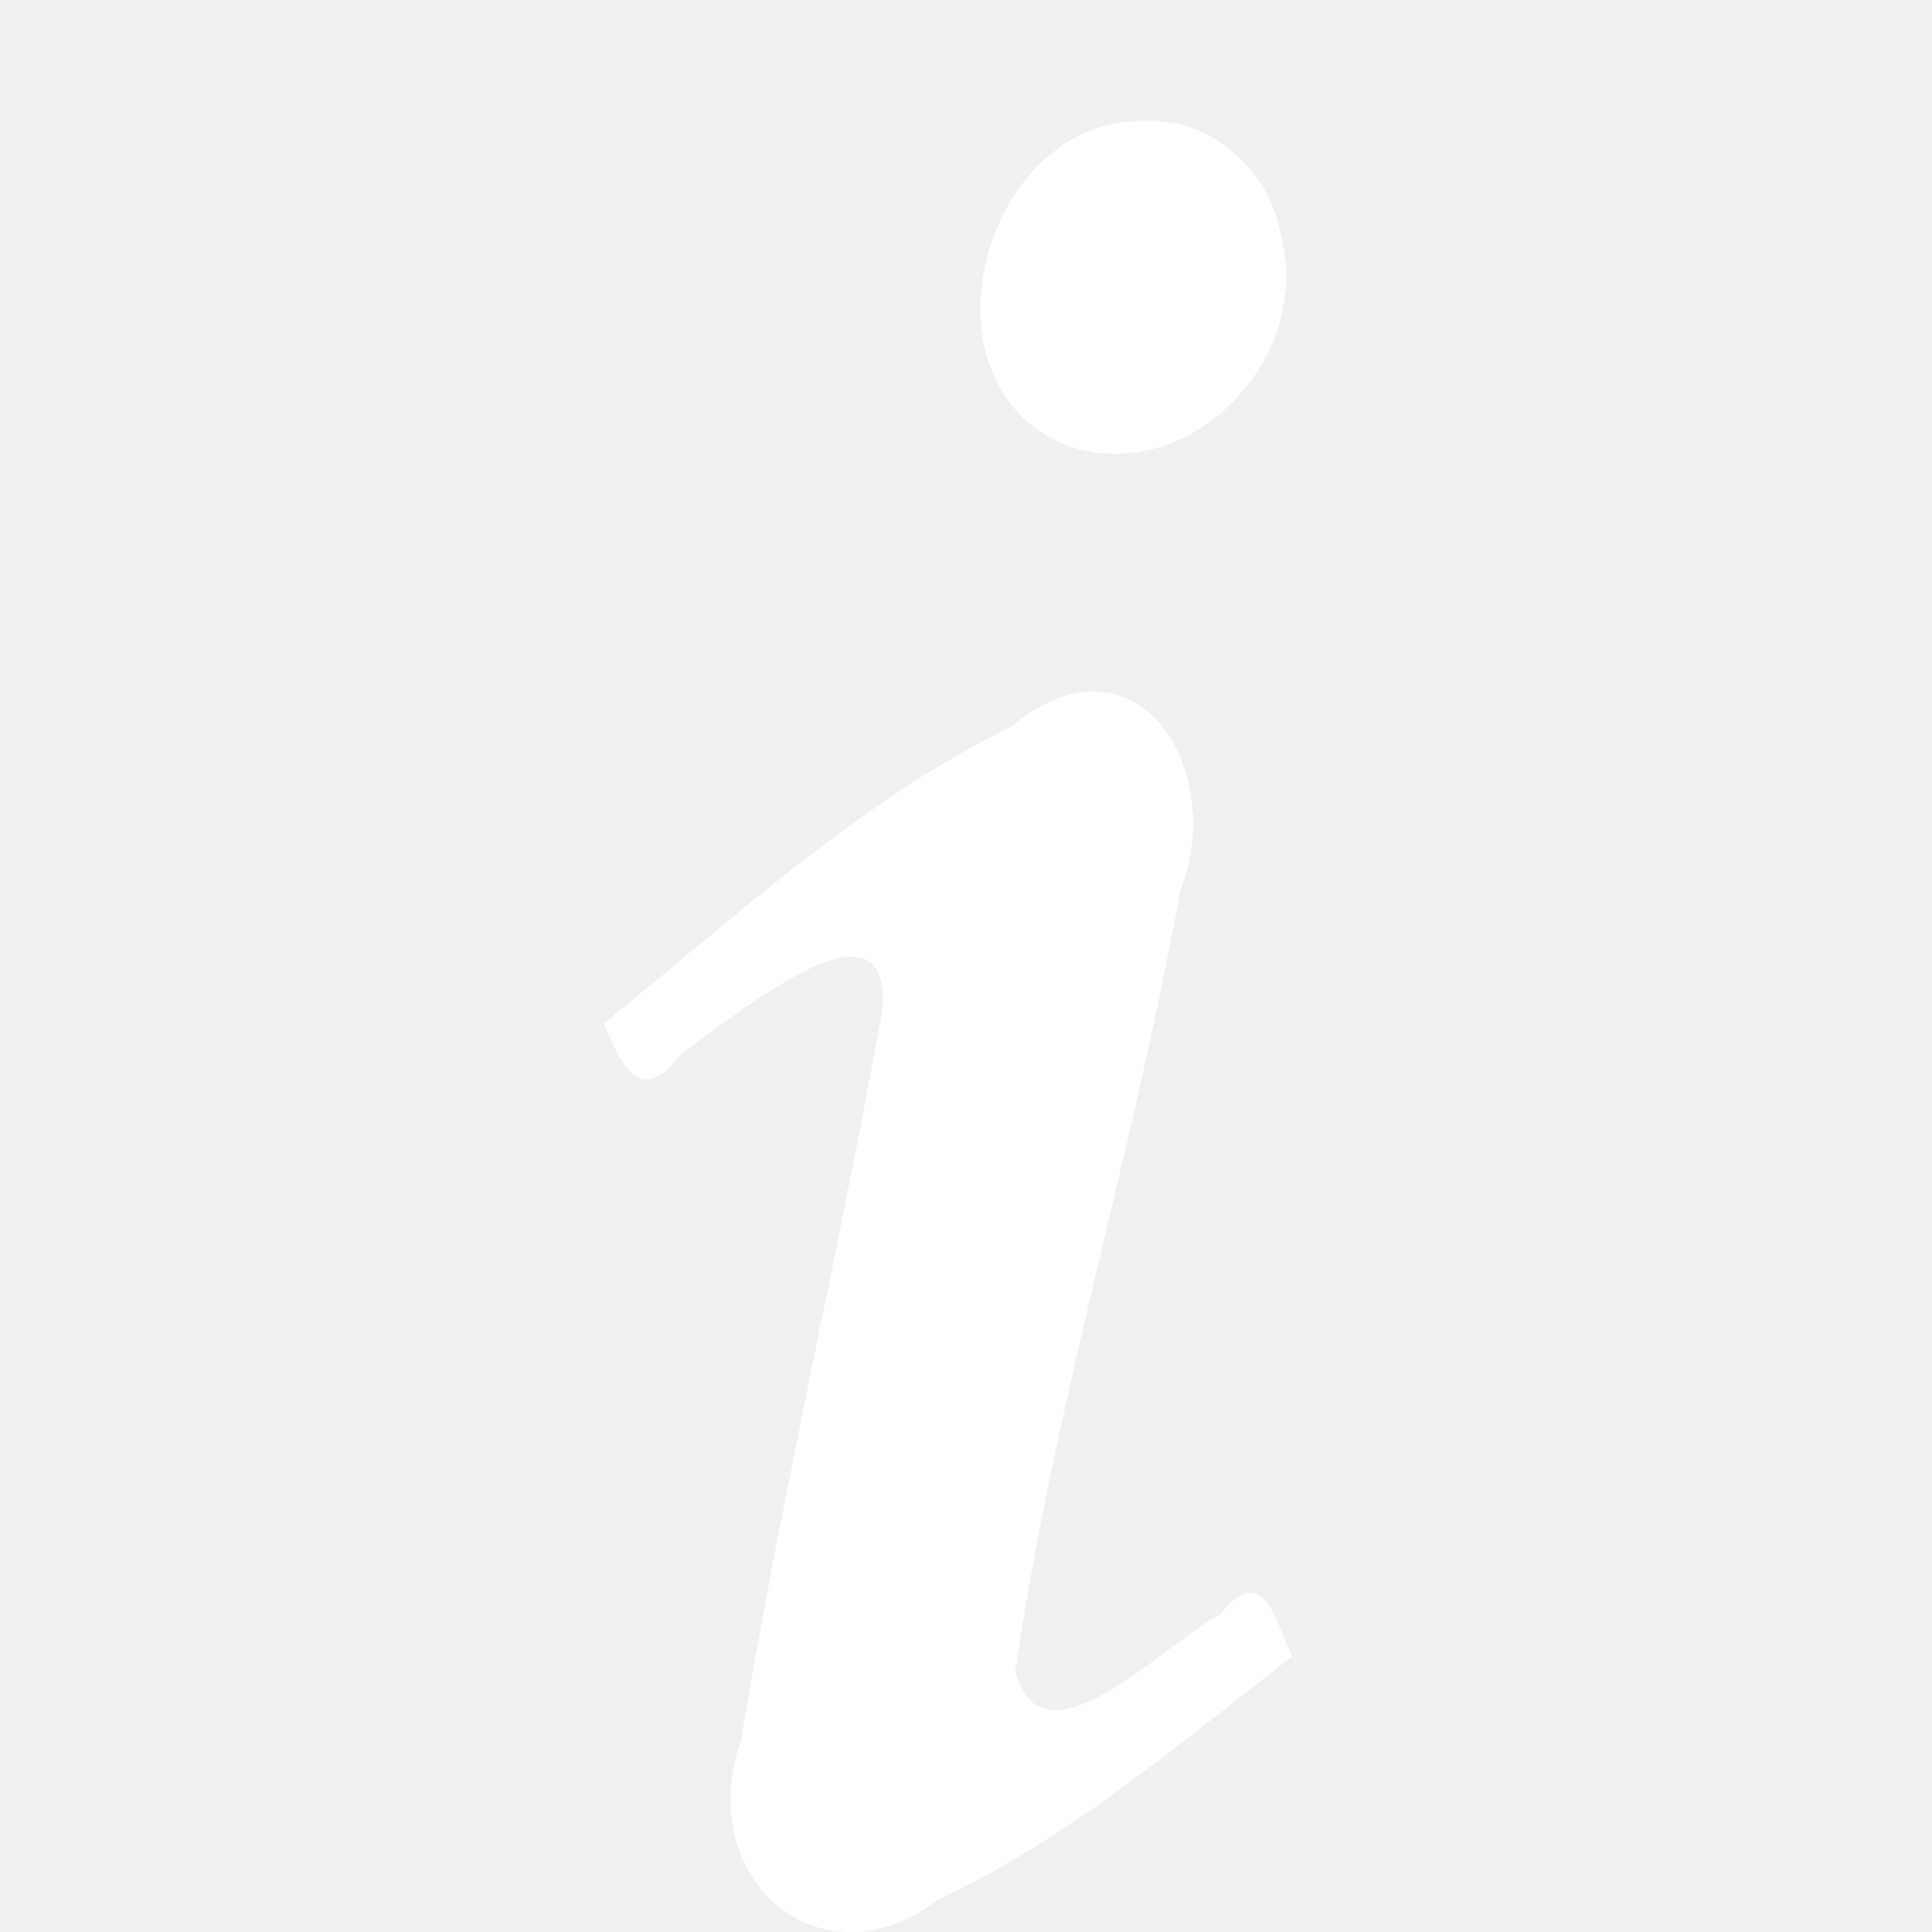
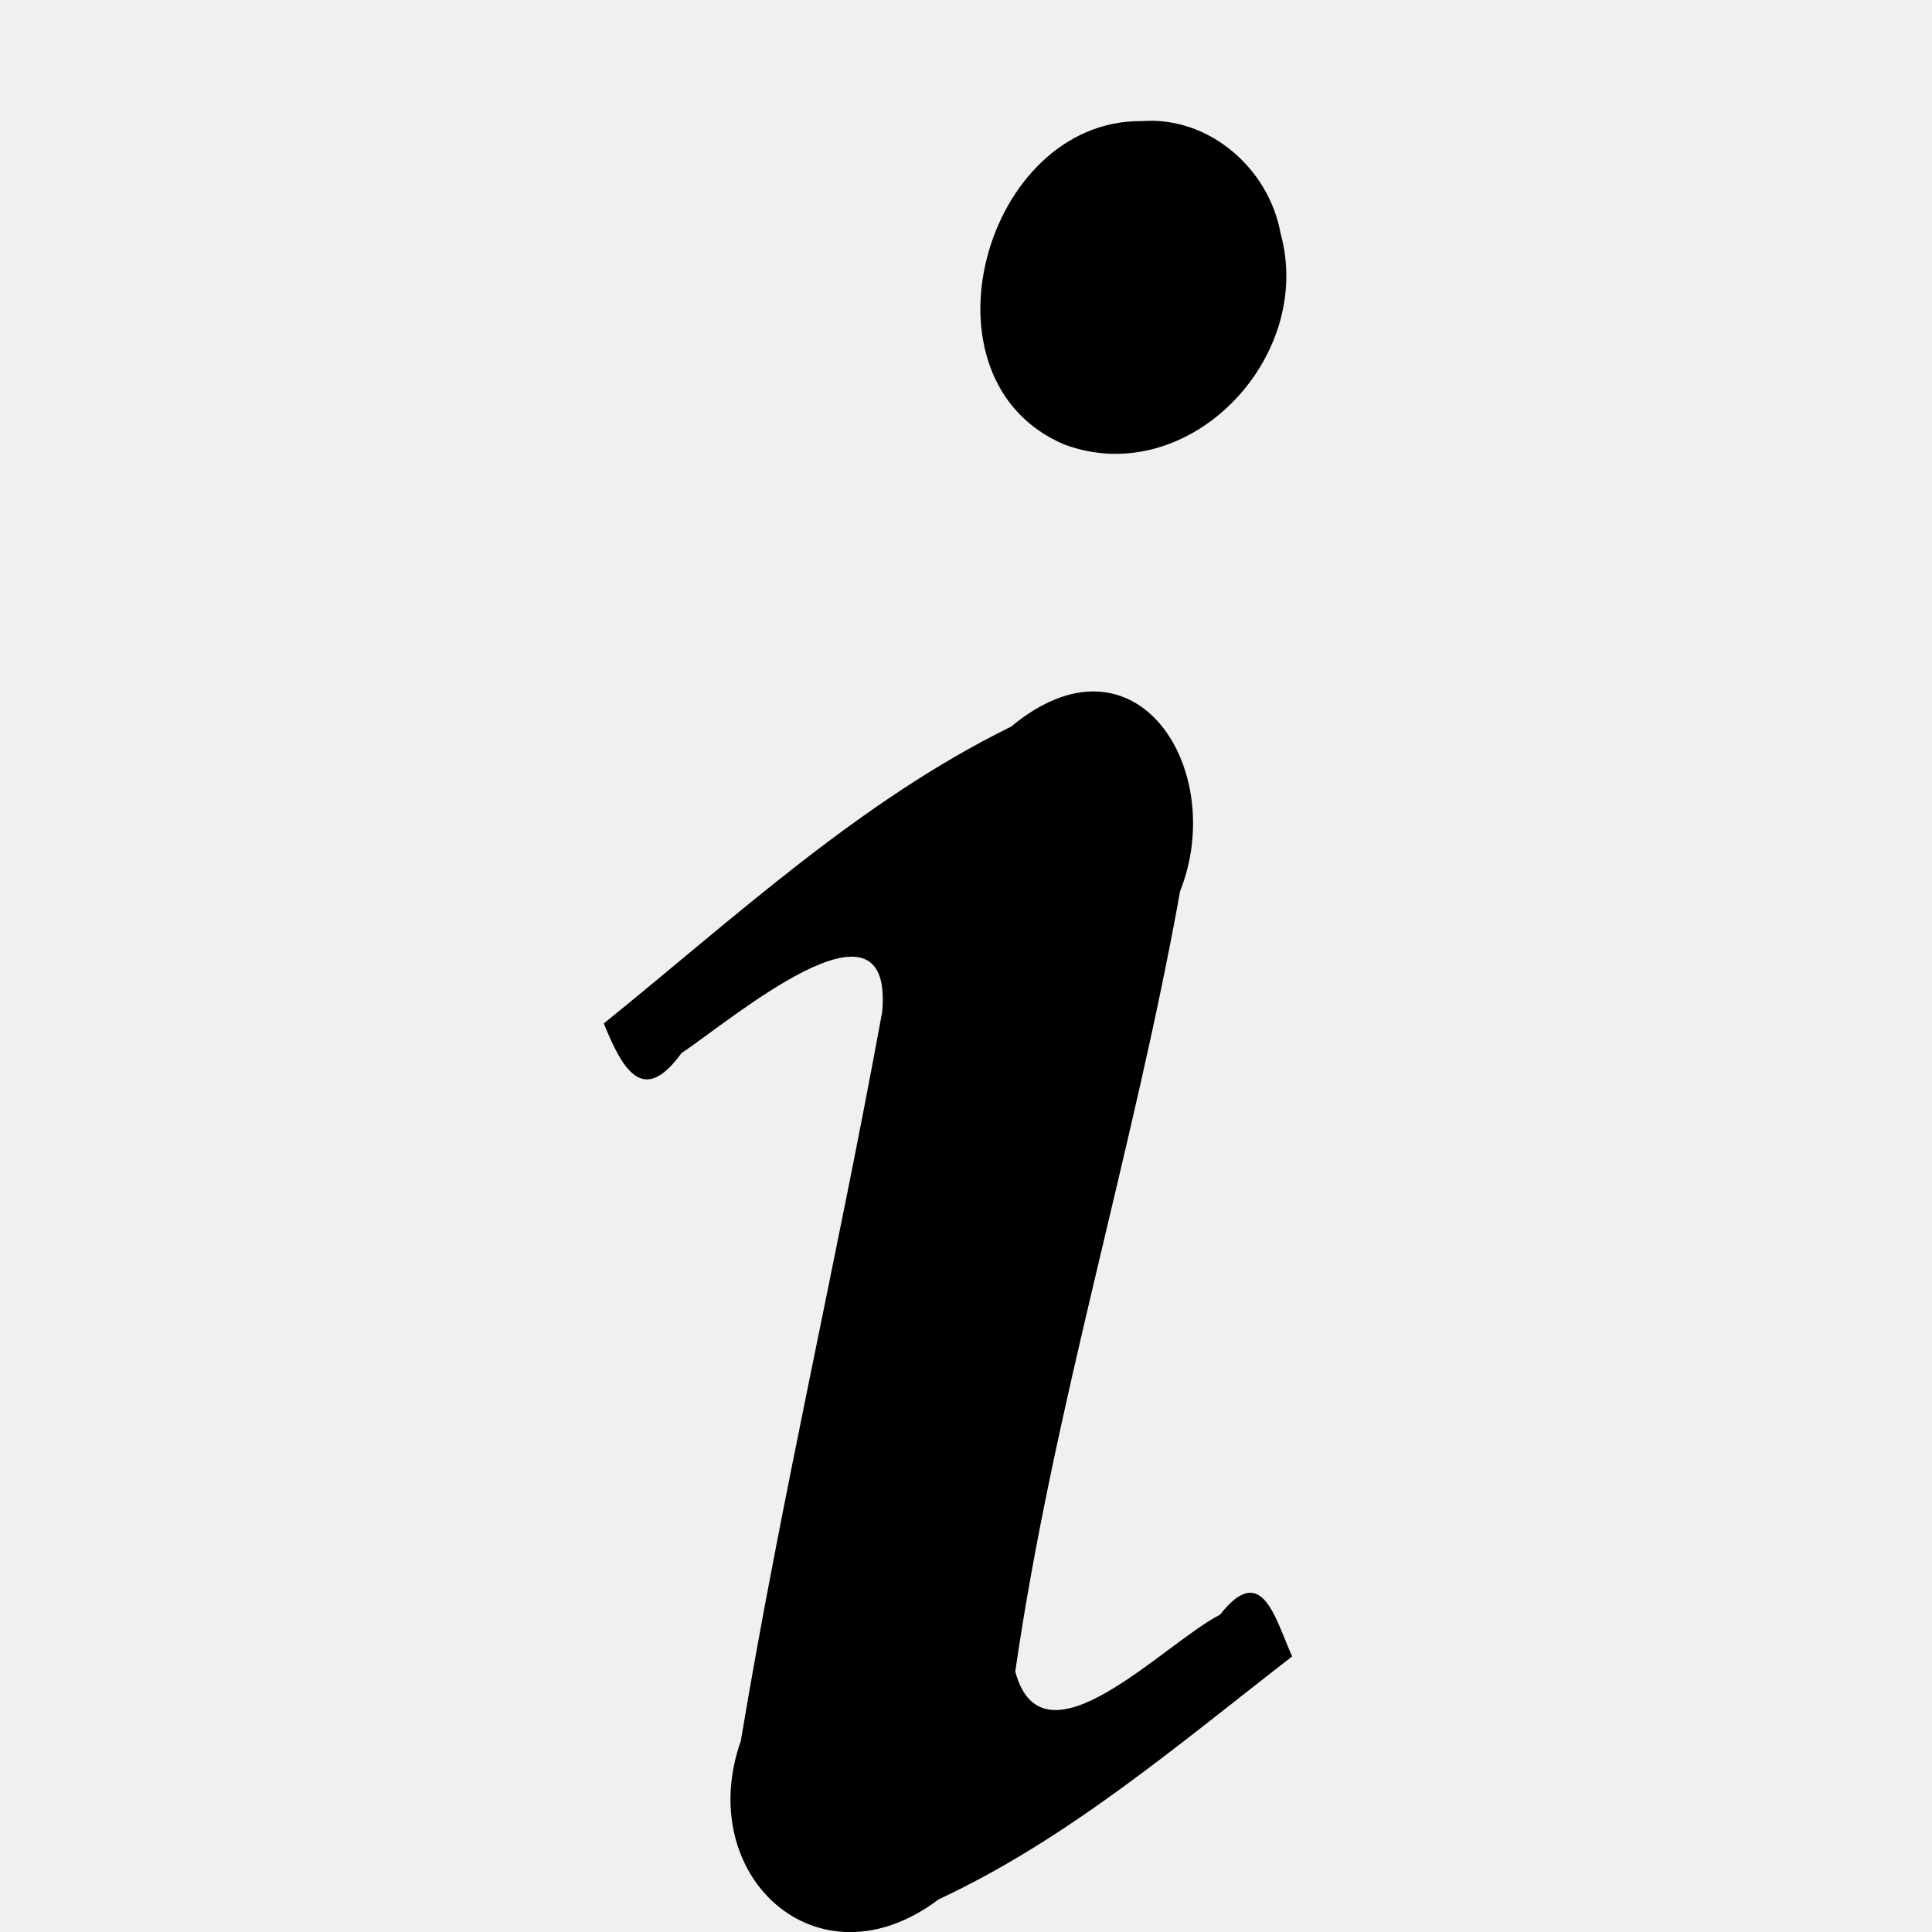
<svg xmlns="http://www.w3.org/2000/svg" height="16" width="16" version="1.0">
  <rect style="color:#000000" fill-opacity="0" height="97.986" width="163.31" y="-32.993" x="-62.897" />
-   <path d="m5 8.475c0.155 0.381 0.325 0.688 0.644 0.246 0.407-0.269 1.759-1.428 1.662-0.342-0.368 2.017-0.834 4.017-1.171 6.039-0.392 1.115 0.635 2.068 1.638 1.312 1.078-0.503 1.992-1.288 2.928-2.012-0.144-0.322-0.25-0.789-0.597-0.346-0.468 0.239-1.469 1.317-1.696 0.471 0.315-2.181 0.976-4.295 1.365-6.462 0.398-1.005-0.364-2.223-1.4-1.363-1.256 0.617-2.29 1.584-3.373 2.458zm4.459-7.472c-1.308-0.017-1.906 2.146-0.643 2.679 1.022 0.378 2.076-0.714 1.789-1.75-0.098-0.542-0.597-0.97-1.147-0.929h-0z" fill="#FFF" />
+   <path d="m5 8.475c0.155 0.381 0.325 0.688 0.644 0.246 0.407-0.269 1.759-1.428 1.662-0.342-0.368 2.017-0.834 4.017-1.171 6.039-0.392 1.115 0.635 2.068 1.638 1.312 1.078-0.503 1.992-1.288 2.928-2.012-0.144-0.322-0.25-0.789-0.597-0.346-0.468 0.239-1.469 1.317-1.696 0.471 0.315-2.181 0.976-4.295 1.365-6.462 0.398-1.005-0.364-2.223-1.4-1.363-1.256 0.617-2.29 1.584-3.373 2.458zm4.459-7.472c-1.308-0.017-1.906 2.146-0.643 2.679 1.022 0.378 2.076-0.714 1.789-1.75-0.098-0.542-0.597-0.97-1.147-0.929h-0z" fill="#000000" />
</svg>
